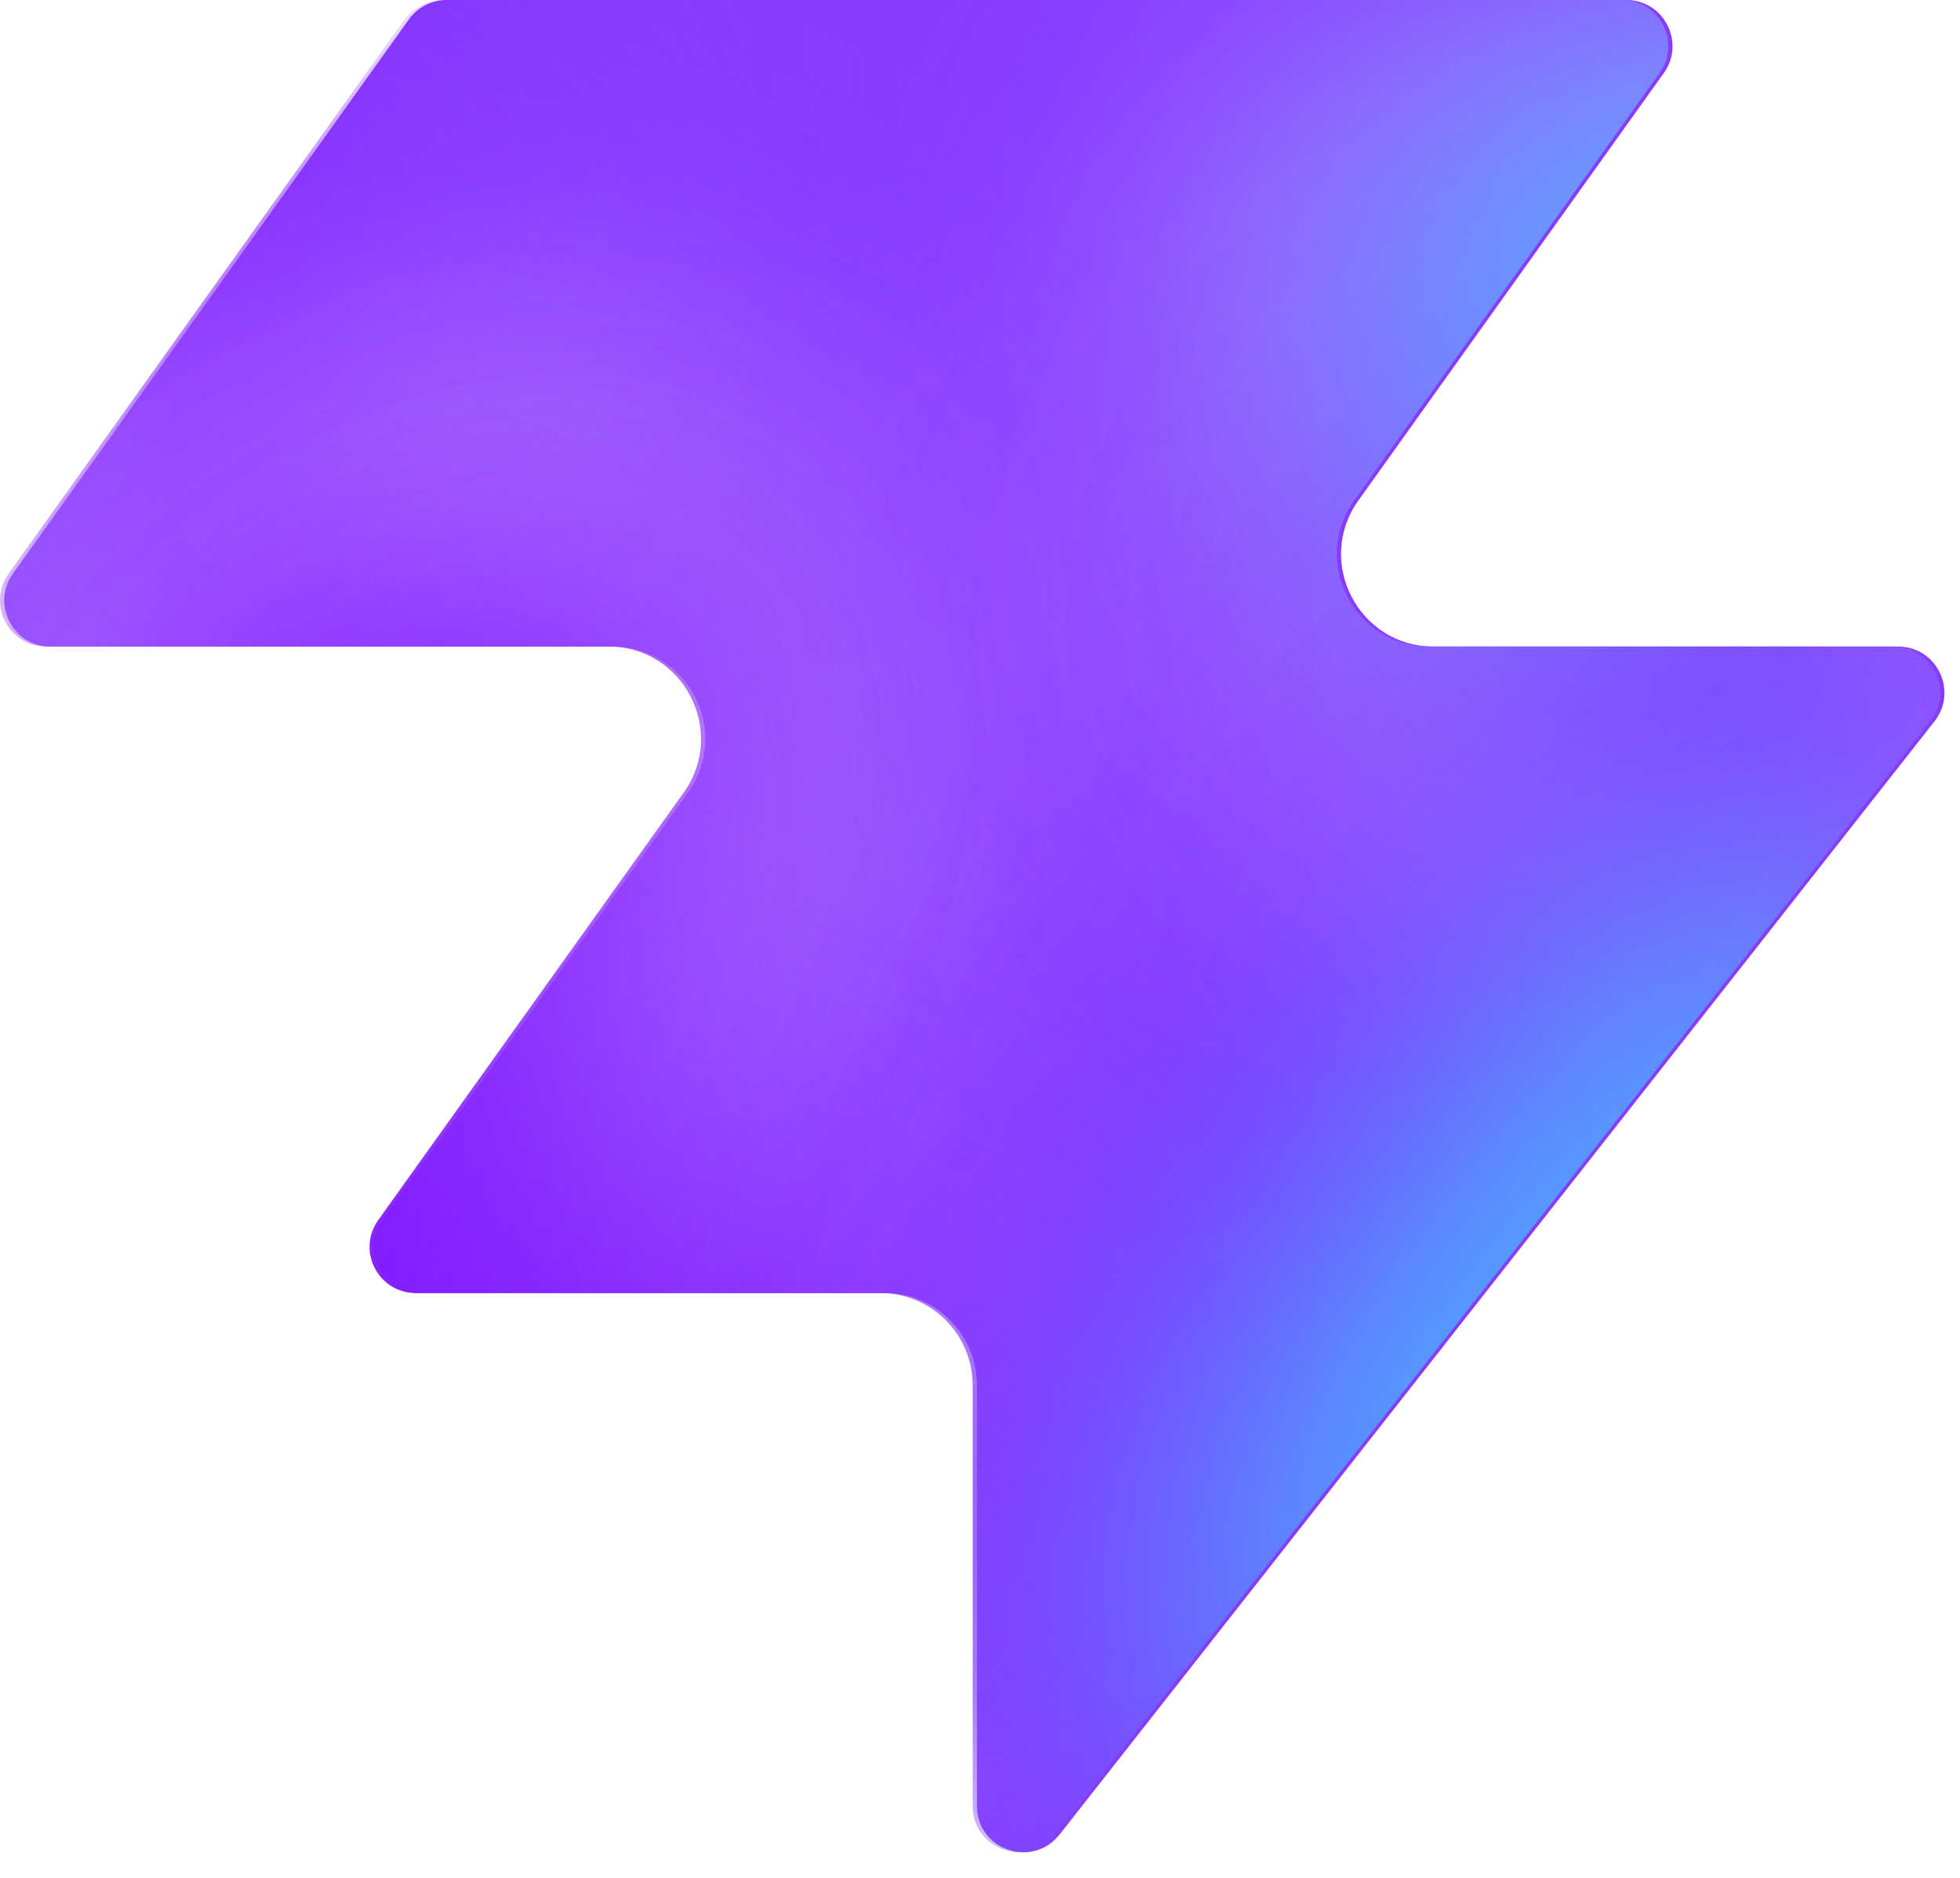
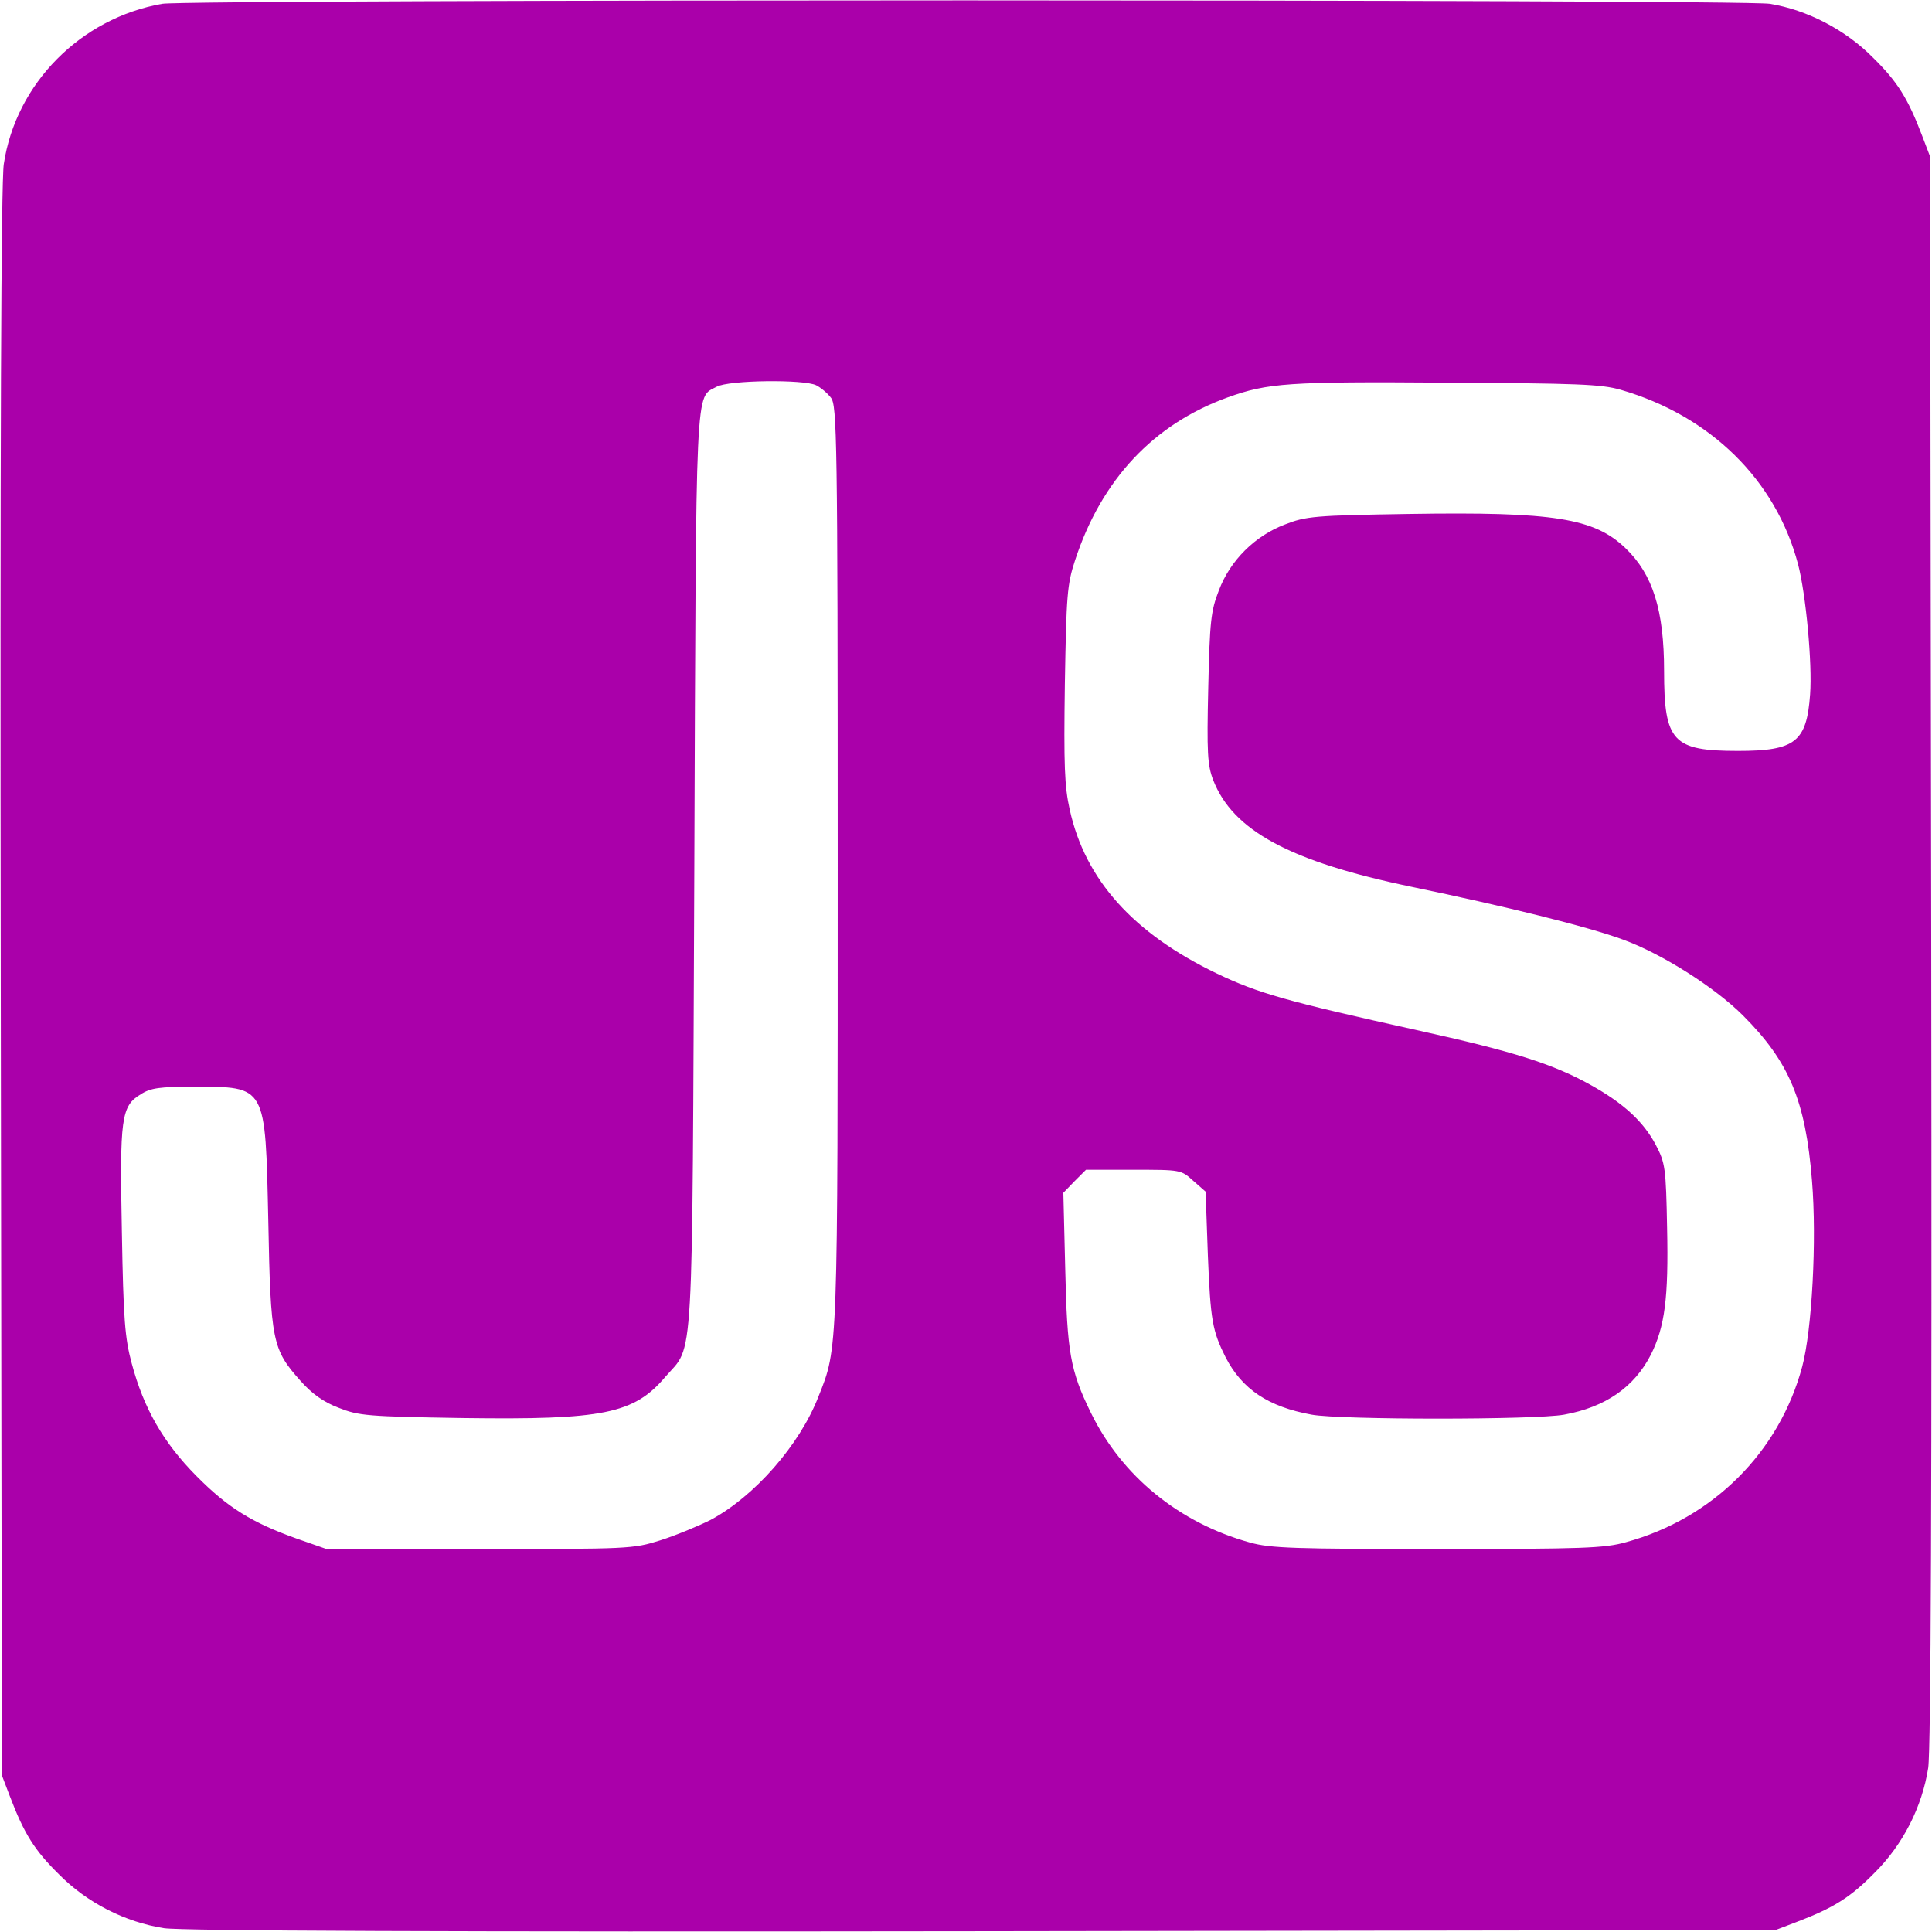
- <svg xmlns="http://www.w3.org/2000/svg" width="48" height="46" fill="none" viewBox="0 0 48 46">
-   <path fill="#863bff" d="M25.946 44.938c-.664.845-2.021.375-2.021-.698V33.937a2.26 2.26 0 0 0-2.262-2.262H10.287c-.92 0-1.456-1.04-.92-1.788l7.48-10.471c1.07-1.497 0-3.578-1.842-3.578H1.237c-.92 0-1.456-1.04-.92-1.788L10.013.474c.214-.297.556-.474.92-.474h28.894c.92 0 1.456 1.04.92 1.788l-7.48 10.471c-1.07 1.498 0 3.579 1.842 3.579h11.377c.943 0 1.473 1.088.89 1.83L25.947 44.94z" style="fill:#863bff;fill:color(display-p3 .525 .23 1);fill-opacity:1" />
-   <mask id="a" width="48" height="46" x="0" y="0" maskUnits="userSpaceOnUse" style="mask-type:alpha">
-     <path fill="#000" d="M25.842 44.938c-.664.844-2.021.375-2.021-.698V33.937a2.26 2.26 0 0 0-2.262-2.262H10.183c-.92 0-1.456-1.04-.92-1.788l7.48-10.471c1.07-1.498 0-3.579-1.842-3.579H1.133c-.92 0-1.456-1.04-.92-1.787L9.91.473c.214-.297.556-.474.92-.474h28.894c.92 0 1.456 1.04.92 1.788l-7.48 10.471c-1.07 1.498 0 3.578 1.842 3.578h11.377c.943 0 1.473 1.088.89 1.832L25.843 44.94z" style="fill:#000;fill-opacity:1" />
-   </mask>
-   <g mask="url(#a)">
-     <g filter="url(#b)">
-       <ellipse cx="5.508" cy="14.704" fill="#ede6ff" rx="5.508" ry="14.704" style="fill:#ede6ff;fill:color(display-p3 .927 .903 1);fill-opacity:1" transform="matrix(.00324 1 1 -.00324 -4.47 31.516)" />
-     </g>
-     <g filter="url(#c)">
-       <ellipse cx="10.399" cy="29.851" fill="#ede6ff" rx="10.399" ry="29.851" style="fill:#ede6ff;fill:color(display-p3 .927 .903 1);fill-opacity:1" transform="matrix(.00324 1 1 -.00324 -39.328 7.883)" />
-     </g>
-     <g filter="url(#d)">
-       <ellipse cx="5.508" cy="30.487" fill="#7e14ff" rx="5.508" ry="30.487" style="fill:#7e14ff;fill:color(display-p3 .492 .077 1);fill-opacity:1" transform="rotate(89.814 -25.913 -14.639)scale(1 -1)" />
-     </g>
-     <g filter="url(#e)">
-       <ellipse cx="5.508" cy="30.599" fill="#7e14ff" rx="5.508" ry="30.599" style="fill:#7e14ff;fill:color(display-p3 .492 .077 1);fill-opacity:1" transform="rotate(89.814 -32.644 -3.334)scale(1 -1)" />
-     </g>
-     <g filter="url(#f)">
-       <ellipse cx="5.508" cy="30.599" fill="#7e14ff" rx="5.508" ry="30.599" style="fill:#7e14ff;fill:color(display-p3 .492 .077 1);fill-opacity:1" transform="matrix(.00324 1 1 -.00324 -34.34 30.47)" />
-     </g>
-     <g filter="url(#g)">
-       <ellipse cx="14.072" cy="22.078" fill="#ede6ff" rx="14.072" ry="22.078" style="fill:#ede6ff;fill:color(display-p3 .927 .903 1);fill-opacity:1" transform="rotate(93.35 24.506 48.493)scale(-1 1)" />
-     </g>
-     <g filter="url(#h)">
-       <ellipse cx="3.47" cy="21.501" fill="#7e14ff" rx="3.47" ry="21.501" style="fill:#7e14ff;fill:color(display-p3 .492 .077 1);fill-opacity:1" transform="rotate(89.009 28.708 47.59)scale(-1 1)" />
-     </g>
-     <g filter="url(#i)">
-       <ellipse cx="3.47" cy="21.501" fill="#7e14ff" rx="3.47" ry="21.501" style="fill:#7e14ff;fill:color(display-p3 .492 .077 1);fill-opacity:1" transform="rotate(89.009 28.708 47.59)scale(-1 1)" />
-     </g>
-     <g filter="url(#j)">
-       <ellipse cx=".387" cy="8.972" fill="#7e14ff" rx="4.407" ry="29.108" style="fill:#7e14ff;fill:color(display-p3 .492 .077 1);fill-opacity:1" transform="rotate(39.51 .387 8.972)" />
-     </g>
-     <g filter="url(#k)">
-       <ellipse cx="47.523" cy="-6.092" fill="#7e14ff" rx="4.407" ry="29.108" style="fill:#7e14ff;fill:color(display-p3 .492 .077 1);fill-opacity:1" transform="rotate(37.892 47.523 -6.092)" />
-     </g>
-     <g filter="url(#l)">
-       <ellipse cx="41.412" cy="6.333" fill="#47bfff" rx="5.971" ry="9.665" style="fill:#47bfff;fill:color(display-p3 .28 .748 1);fill-opacity:1" transform="rotate(37.892 41.412 6.333)" />
-     </g>
-     <g filter="url(#m)">
-       <ellipse cx="-1.879" cy="38.332" fill="#7e14ff" rx="4.407" ry="29.108" style="fill:#7e14ff;fill:color(display-p3 .492 .077 1);fill-opacity:1" transform="rotate(37.892 -1.88 38.332)" />
-     </g>
-     <g filter="url(#n)">
-       <ellipse cx="-1.879" cy="38.332" fill="#7e14ff" rx="4.407" ry="29.108" style="fill:#7e14ff;fill:color(display-p3 .492 .077 1);fill-opacity:1" transform="rotate(37.892 -1.88 38.332)" />
-     </g>
-     <g filter="url(#o)">
-       <ellipse cx="35.651" cy="29.907" fill="#7e14ff" rx="4.407" ry="29.108" style="fill:#7e14ff;fill:color(display-p3 .492 .077 1);fill-opacity:1" transform="rotate(37.892 35.651 29.907)" />
-     </g>
-     <g filter="url(#p)">
-       <ellipse cx="38.418" cy="32.4" fill="#47bfff" rx="5.971" ry="15.297" style="fill:#47bfff;fill:color(display-p3 .28 .748 1);fill-opacity:1" transform="rotate(37.892 38.418 32.4)" />
-     </g>
+ <svg xmlns="http://www.w3.org/2000/svg" version="1.0" width="512pt" height="512pt" viewBox="0 0 512 512" preserveAspectRatio="xMidYMid meet">
+   <style>
+ #favi {
+   fill: #A0A;
+ }
+ @media (prefers-color-scheme: dark) {
+   #favi {
+     fill: #F5F;
+   }
+ }
+ </style>
+   <g transform="translate(0,512) scale(0.1,-0.1)" fill="#A0A" stroke="none" id="favi">
+     <path d="M430 5110 c-216 -38 -388 -211 -420 -425 -7 -48 -10 -732 -8 -2170 l3 -2100 21 -55 c38 -100 66 -144 130 -207 75 -76 176 -127 279 -143 48 -7 732 -10 2170 -8 l2100 3 55 21 c100 38 144 66 207 130 76 75 127 176 143 279 7 48 10 732 8 2170 l-3 2100 -21 55 c-38 100 -66 144 -130 207 -73 74 -175 127 -274 143 -77 12 -4190 12 -4260 0z m1733 -1011 c12 -6 30 -21 39 -33 16 -20 18 -100 18 -1234 0 -1303 1 -1283 -51 -1413 -50 -129 -170 -265 -286 -327 -32 -16 -92 -41 -133 -54 -73 -23 -83 -23 -480 -23 l-405 0 -80 28 c-117 42 -181 81 -265 166 -87 88 -139 178 -171 298 -18 67 -22 116 -26 347 -6 303 -2 335 50 366 26 17 51 20 139 20 195 0 191 6 199 -355 6 -320 11 -341 85 -424 31 -35 62 -57 102 -72 53 -21 76 -23 330 -27 370 -5 452 11 535 109 77 89 71 -9 77 1344 5 1313 2 1249 59 1280 32 18 232 20 264 4z m2132 -12 c238 -69 411 -239 470 -462 21 -80 38 -264 32 -345 -9 -126 -39 -150 -191 -150 -173 0 -196 24 -196 212 0 161 -30 256 -102 325 -83 80 -190 97 -573 91 -252 -4 -274 -6 -330 -28 -79 -30 -145 -95 -175 -175 -21 -54 -24 -81 -28 -258 -4 -172 -2 -205 13 -244 52 -134 203 -216 525 -283 251 -52 469 -106 561 -140 102 -37 243 -126 318 -201 123 -123 166 -226 183 -438 13 -158 0 -396 -26 -493 -61 -227 -237 -402 -467 -465 -57 -16 -113 -18 -499 -18 -380 0 -443 2 -497 17 -188 52 -340 176 -422 344 -55 112 -63 161 -68 381 l-5 202 30 31 30 30 126 0 c125 0 126 0 158 -29 l33 -29 6 -169 c7 -173 12 -200 47 -270 44 -85 113 -131 228 -152 76 -14 593 -14 669 0 110 20 186 73 230 159 37 74 47 150 43 335 -3 161 -5 173 -30 221 -33 62 -85 110 -173 159 -99 55 -201 88 -460 145 -348 77 -421 98 -530 150 -221 106 -349 248 -390 434 -14 62 -16 118 -13 333 4 236 6 264 27 328 70 214 208 361 405 432 106 38 160 42 576 39 350 -2 413 -4 465 -19z" />
  </g>
-   <defs>
-     <filter id="b" width="60.045" height="41.654" x="-19.77" y="16.149" color-interpolation-filters="sRGB" filterUnits="userSpaceOnUse">
-       <feFlood flood-opacity="0" result="BackgroundImageFix" />
-       <feBlend in="SourceGraphic" in2="BackgroundImageFix" result="shape" />
-       <feGaussianBlur result="effect1_foregroundBlur_2002_17158" stdDeviation="7.659" />
-     </filter>
-     <filter id="c" width="90.34" height="51.437" x="-54.613" y="-7.533" color-interpolation-filters="sRGB" filterUnits="userSpaceOnUse">
-       <feFlood flood-opacity="0" result="BackgroundImageFix" />
-       <feBlend in="SourceGraphic" in2="BackgroundImageFix" result="shape" />
-       <feGaussianBlur result="effect1_foregroundBlur_2002_17158" stdDeviation="7.659" />
-     </filter>
-     <filter id="d" width="79.355" height="29.4" x="-49.64" y="2.03" color-interpolation-filters="sRGB" filterUnits="userSpaceOnUse">
-       <feFlood flood-opacity="0" result="BackgroundImageFix" />
-       <feBlend in="SourceGraphic" in2="BackgroundImageFix" result="shape" />
-       <feGaussianBlur result="effect1_foregroundBlur_2002_17158" stdDeviation="4.596" />
-     </filter>
-     <filter id="e" width="79.579" height="29.4" x="-45.045" y="20.029" color-interpolation-filters="sRGB" filterUnits="userSpaceOnUse">
-       <feFlood flood-opacity="0" result="BackgroundImageFix" />
-       <feBlend in="SourceGraphic" in2="BackgroundImageFix" result="shape" />
-       <feGaussianBlur result="effect1_foregroundBlur_2002_17158" stdDeviation="4.596" />
-     </filter>
-     <filter id="f" width="79.579" height="29.4" x="-43.513" y="21.178" color-interpolation-filters="sRGB" filterUnits="userSpaceOnUse">
-       <feFlood flood-opacity="0" result="BackgroundImageFix" />
-       <feBlend in="SourceGraphic" in2="BackgroundImageFix" result="shape" />
-       <feGaussianBlur result="effect1_foregroundBlur_2002_17158" stdDeviation="4.596" />
-     </filter>
-     <filter id="g" width="74.749" height="58.852" x="15.756" y="-17.901" color-interpolation-filters="sRGB" filterUnits="userSpaceOnUse">
-       <feFlood flood-opacity="0" result="BackgroundImageFix" />
-       <feBlend in="SourceGraphic" in2="BackgroundImageFix" result="shape" />
-       <feGaussianBlur result="effect1_foregroundBlur_2002_17158" stdDeviation="7.659" />
-     </filter>
-     <filter id="h" width="61.377" height="25.362" x="23.548" y="2.284" color-interpolation-filters="sRGB" filterUnits="userSpaceOnUse">
-       <feFlood flood-opacity="0" result="BackgroundImageFix" />
-       <feBlend in="SourceGraphic" in2="BackgroundImageFix" result="shape" />
-       <feGaussianBlur result="effect1_foregroundBlur_2002_17158" stdDeviation="4.596" />
-     </filter>
-     <filter id="i" width="61.377" height="25.362" x="23.548" y="2.284" color-interpolation-filters="sRGB" filterUnits="userSpaceOnUse">
-       <feFlood flood-opacity="0" result="BackgroundImageFix" />
-       <feBlend in="SourceGraphic" in2="BackgroundImageFix" result="shape" />
-       <feGaussianBlur result="effect1_foregroundBlur_2002_17158" stdDeviation="4.596" />
-     </filter>
-     <filter id="j" width="56.045" height="63.649" x="-27.636" y="-22.853" color-interpolation-filters="sRGB" filterUnits="userSpaceOnUse">
-       <feFlood flood-opacity="0" result="BackgroundImageFix" />
-       <feBlend in="SourceGraphic" in2="BackgroundImageFix" result="shape" />
-       <feGaussianBlur result="effect1_foregroundBlur_2002_17158" stdDeviation="4.596" />
-     </filter>
-     <filter id="k" width="54.814" height="64.646" x="20.116" y="-38.415" color-interpolation-filters="sRGB" filterUnits="userSpaceOnUse">
-       <feFlood flood-opacity="0" result="BackgroundImageFix" />
-       <feBlend in="SourceGraphic" in2="BackgroundImageFix" result="shape" />
-       <feGaussianBlur result="effect1_foregroundBlur_2002_17158" stdDeviation="4.596" />
-     </filter>
-     <filter id="l" width="33.541" height="35.313" x="24.641" y="-11.323" color-interpolation-filters="sRGB" filterUnits="userSpaceOnUse">
-       <feFlood flood-opacity="0" result="BackgroundImageFix" />
-       <feBlend in="SourceGraphic" in2="BackgroundImageFix" result="shape" />
-       <feGaussianBlur result="effect1_foregroundBlur_2002_17158" stdDeviation="4.596" />
-     </filter>
-     <filter id="m" width="54.814" height="64.646" x="-29.286" y="6.009" color-interpolation-filters="sRGB" filterUnits="userSpaceOnUse">
-       <feFlood flood-opacity="0" result="BackgroundImageFix" />
-       <feBlend in="SourceGraphic" in2="BackgroundImageFix" result="shape" />
-       <feGaussianBlur result="effect1_foregroundBlur_2002_17158" stdDeviation="4.596" />
-     </filter>
-     <filter id="n" width="54.814" height="64.646" x="-29.286" y="6.009" color-interpolation-filters="sRGB" filterUnits="userSpaceOnUse">
-       <feFlood flood-opacity="0" result="BackgroundImageFix" />
-       <feBlend in="SourceGraphic" in2="BackgroundImageFix" result="shape" />
-       <feGaussianBlur result="effect1_foregroundBlur_2002_17158" stdDeviation="4.596" />
-     </filter>
-     <filter id="o" width="54.814" height="64.646" x="8.244" y="-2.416" color-interpolation-filters="sRGB" filterUnits="userSpaceOnUse">
-       <feFlood flood-opacity="0" result="BackgroundImageFix" />
-       <feBlend in="SourceGraphic" in2="BackgroundImageFix" result="shape" />
-       <feGaussianBlur result="effect1_foregroundBlur_2002_17158" stdDeviation="4.596" />
-     </filter>
-     <filter id="p" width="39.409" height="43.623" x="18.713" y="10.588" color-interpolation-filters="sRGB" filterUnits="userSpaceOnUse">
-       <feFlood flood-opacity="0" result="BackgroundImageFix" />
-       <feBlend in="SourceGraphic" in2="BackgroundImageFix" result="shape" />
-       <feGaussianBlur result="effect1_foregroundBlur_2002_17158" stdDeviation="4.596" />
-     </filter>
-   </defs>
</svg>
